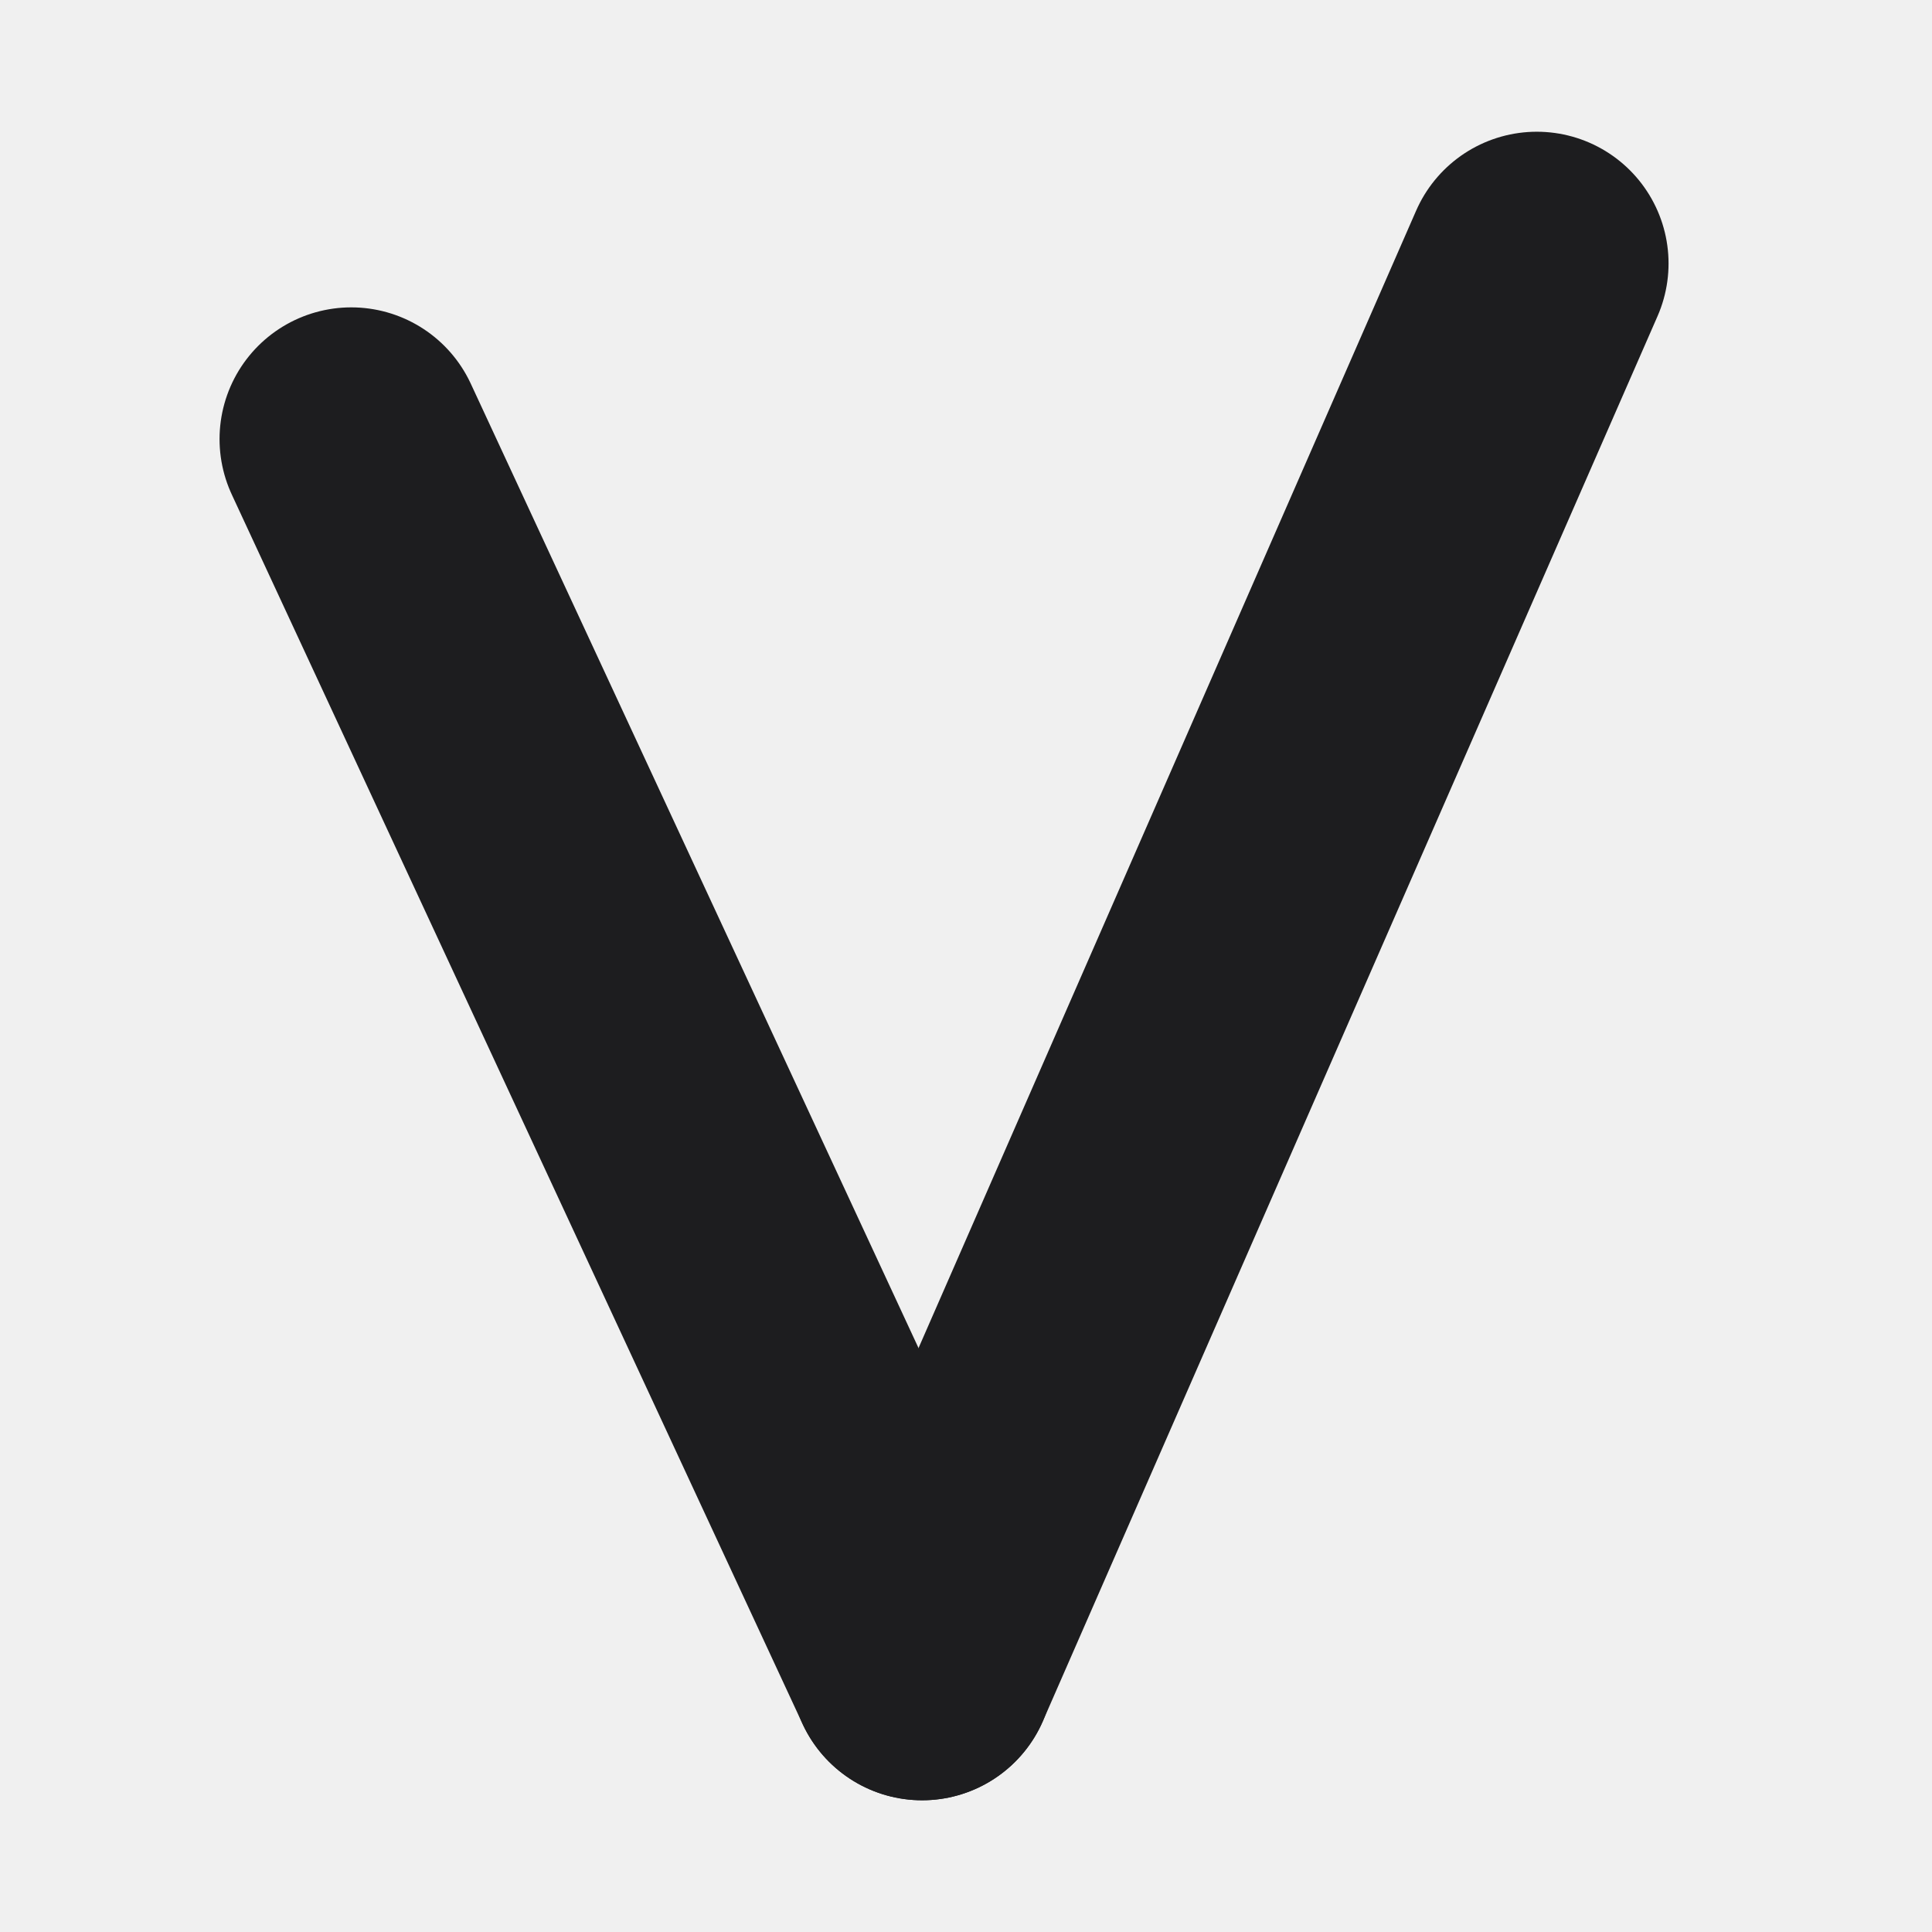
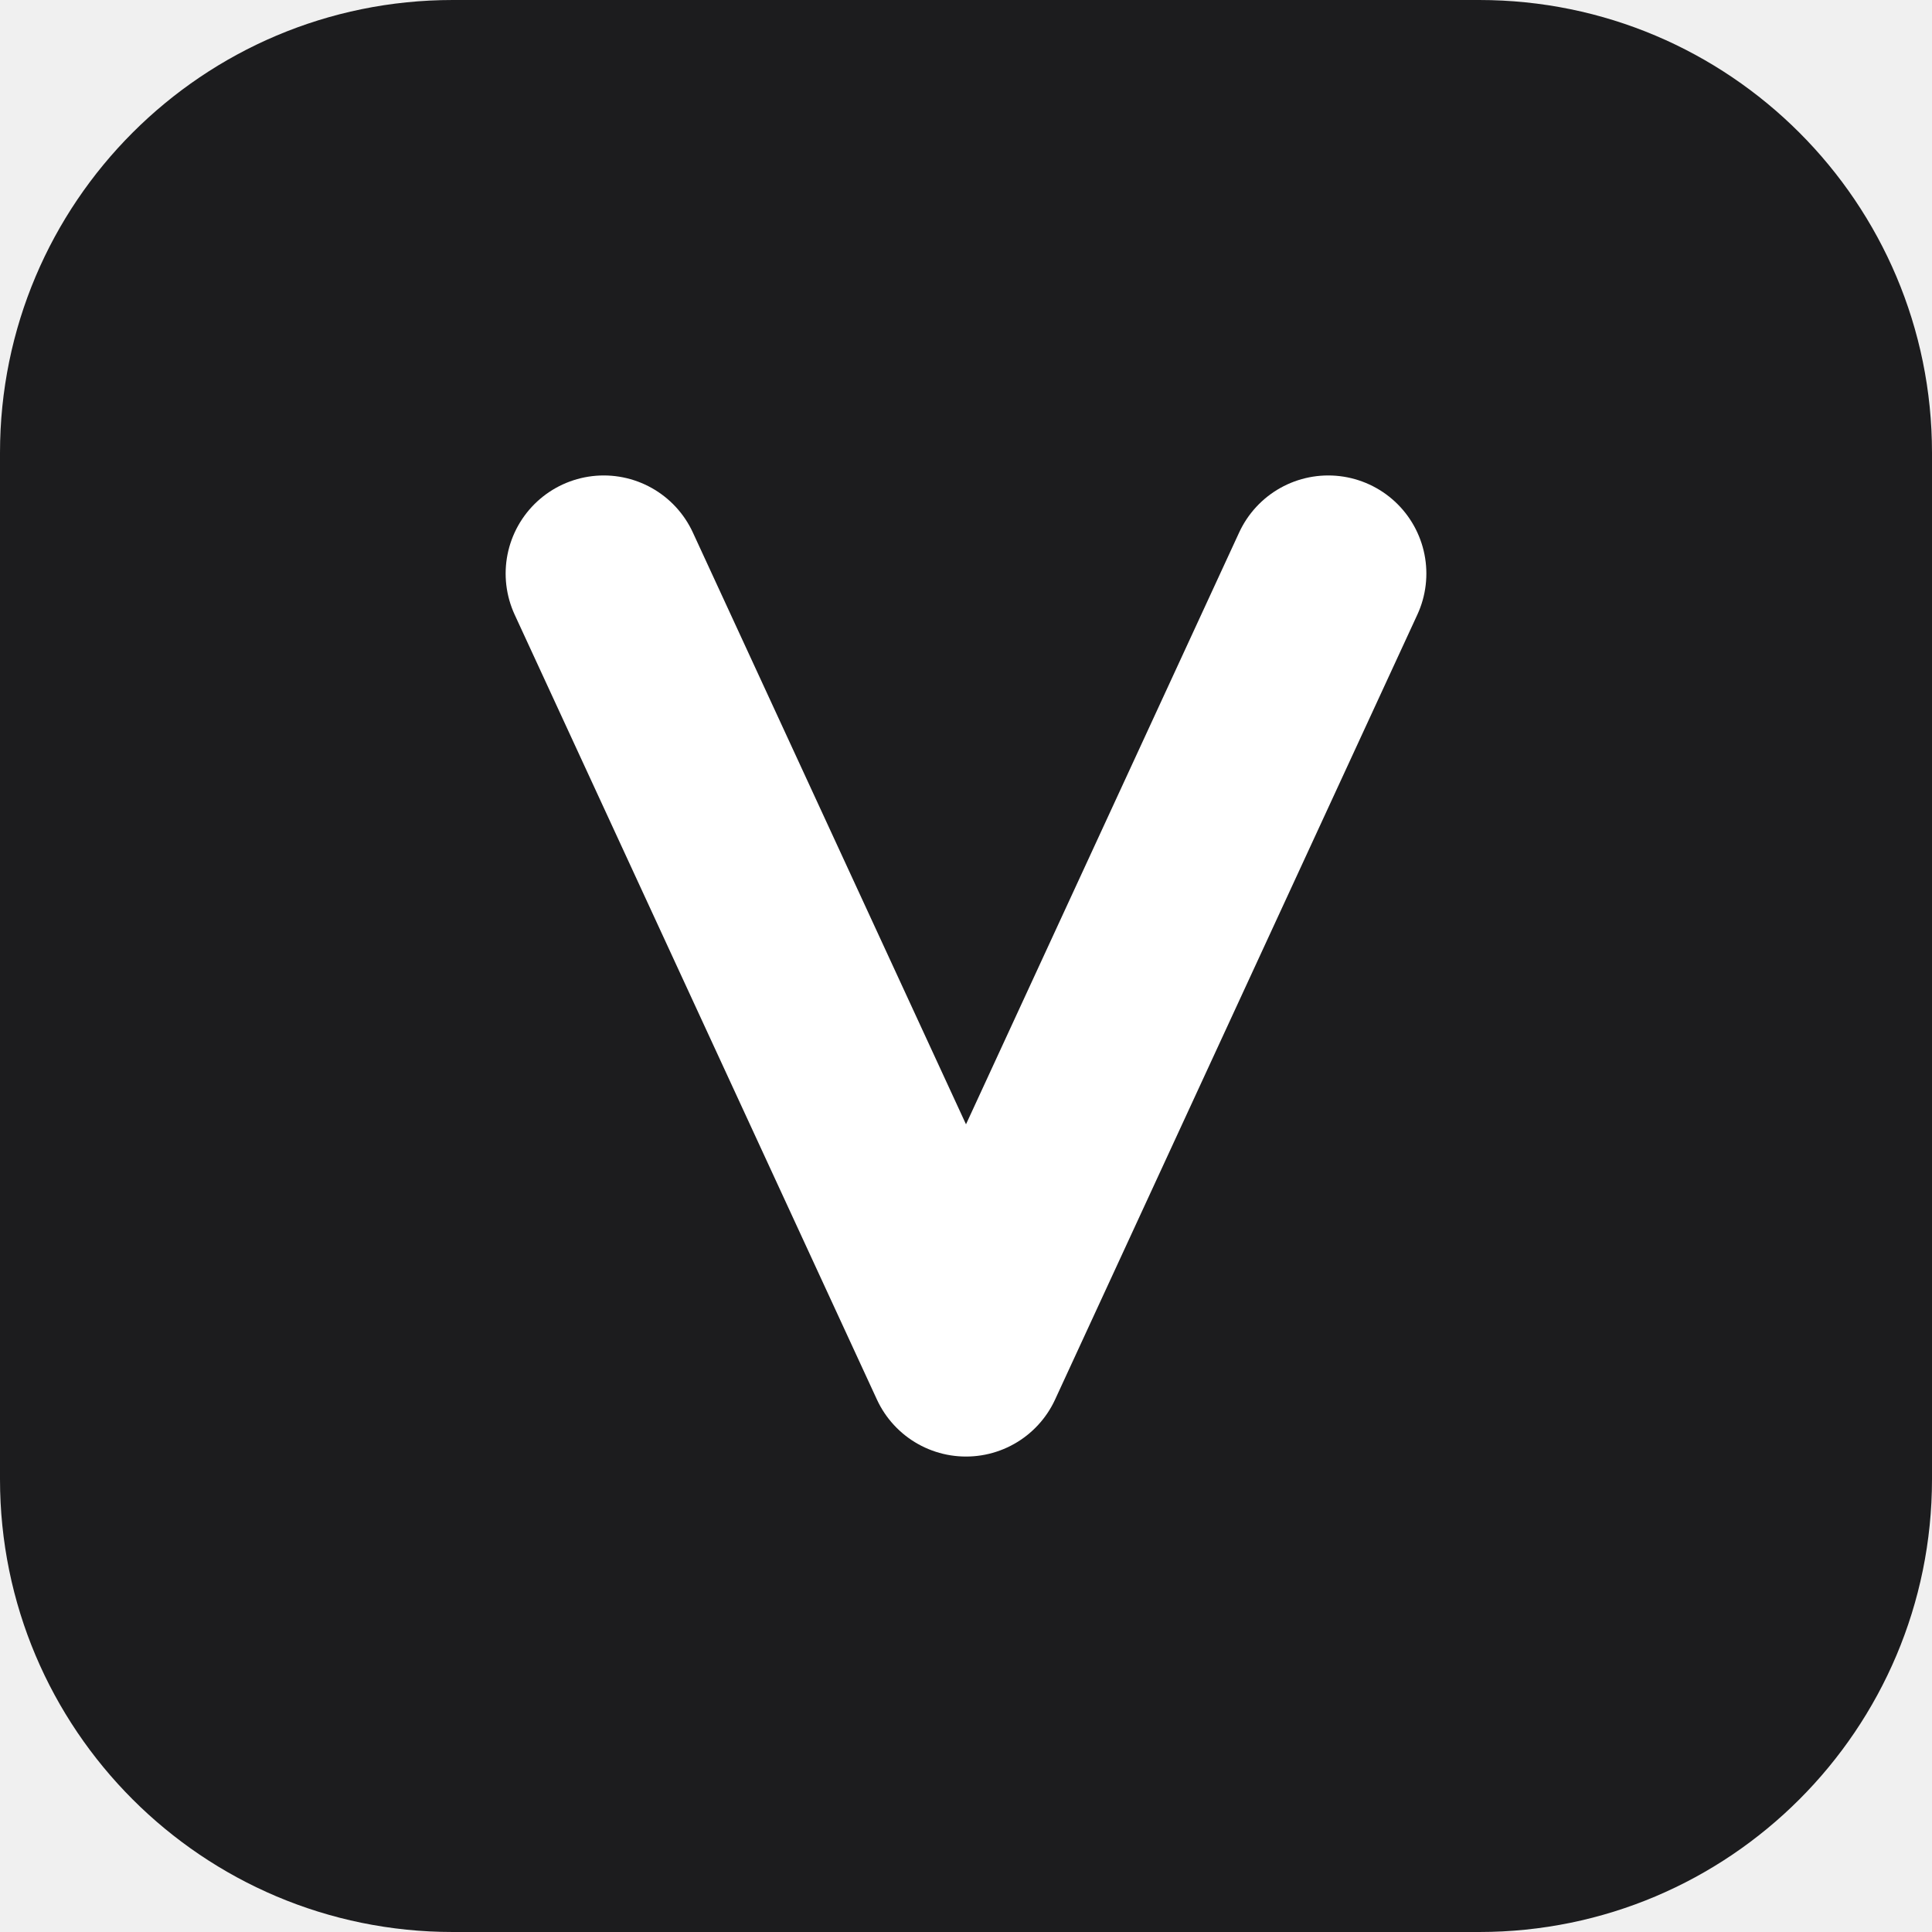
- <svg xmlns="http://www.w3.org/2000/svg" viewBox="11 8 44 44" width="64" height="64" role="img" aria-label="neufeld.digital">
-   <style>
-     path{stroke:#1d1d1f}
-     @media (prefers-color-scheme:dark){path{stroke:#f5f5f7}}
-   </style>
-   <path d="M19 18 L32 46" stroke-width="6" stroke-linecap="round" stroke-linejoin="round" fill="none" />
-   <path d="M32 46 L46 14" stroke-width="6" stroke-linecap="round" stroke-linejoin="round" fill="none" />
+ <svg xmlns="http://www.w3.org/2000/svg" viewBox="0 0 64 64" width="64" height="64" role="img" aria-label="neufeld.digital">
+   <rect width="64" height="64" rx="15" fill="#1c1c1e" />
+   <path d="M20 19 L32 45 L44 19" fill="none" stroke="#ffffff" stroke-width="6.5" stroke-linecap="round" stroke-linejoin="round" />
</svg>
